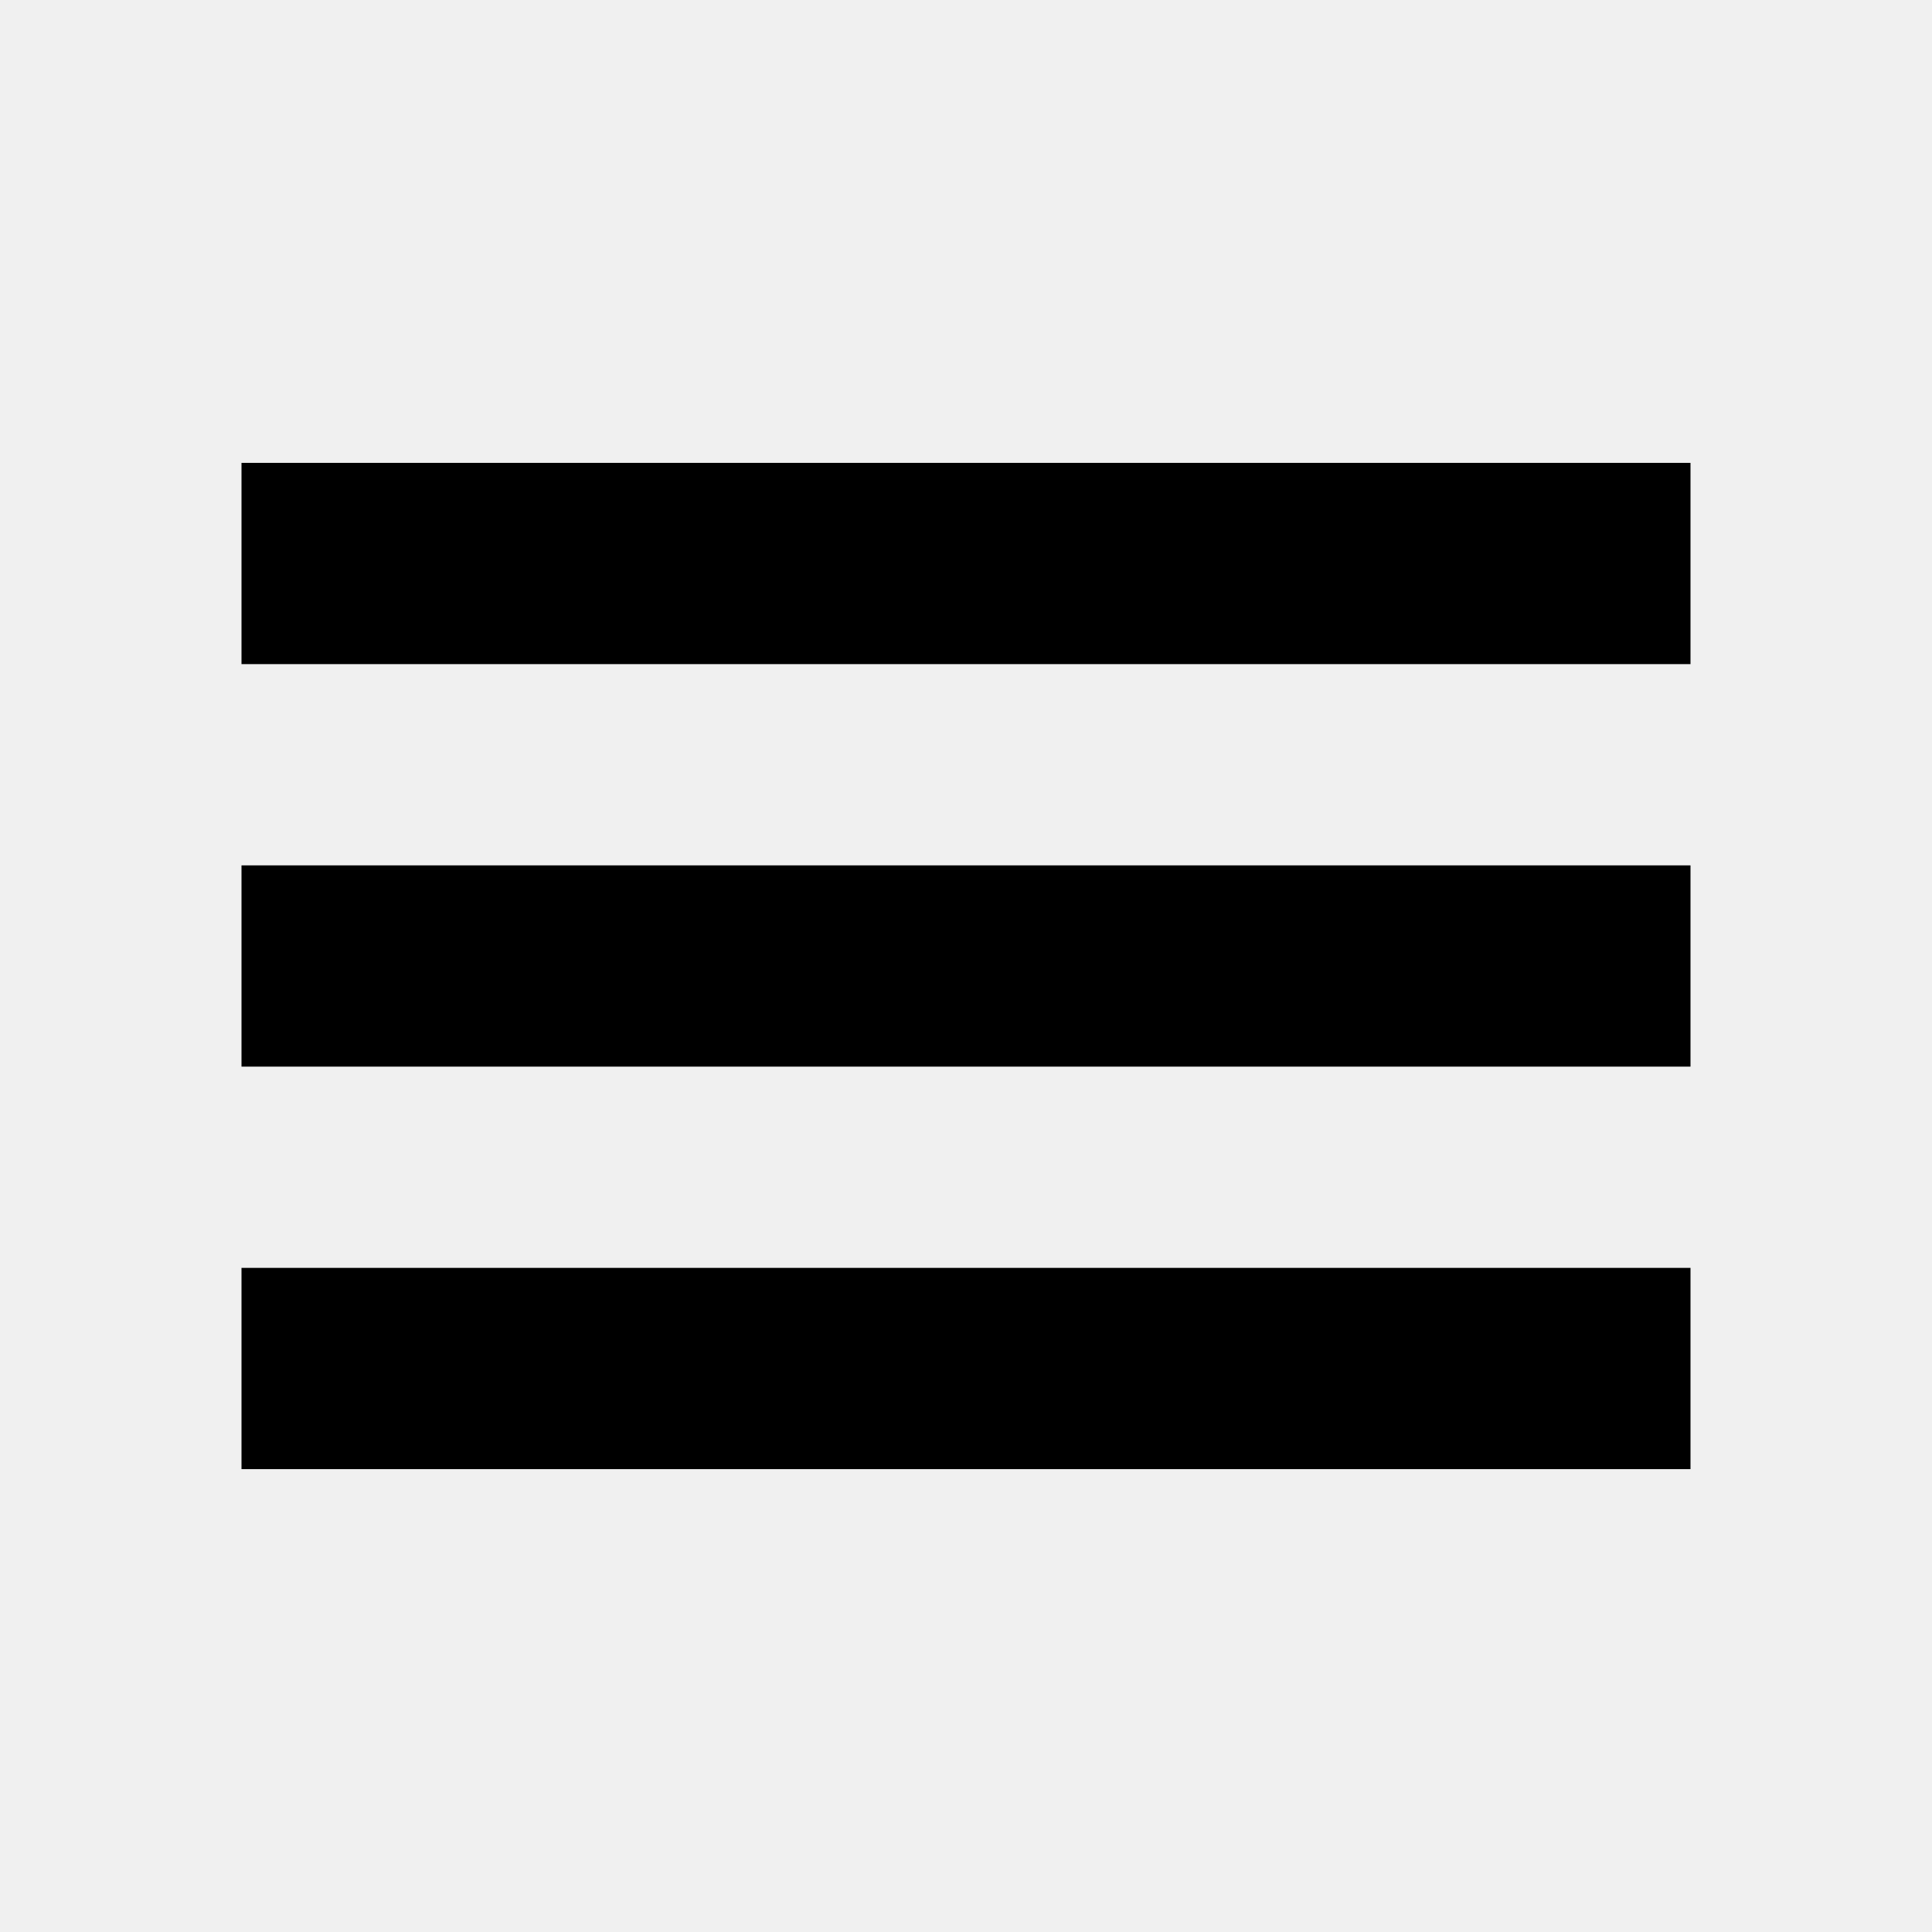
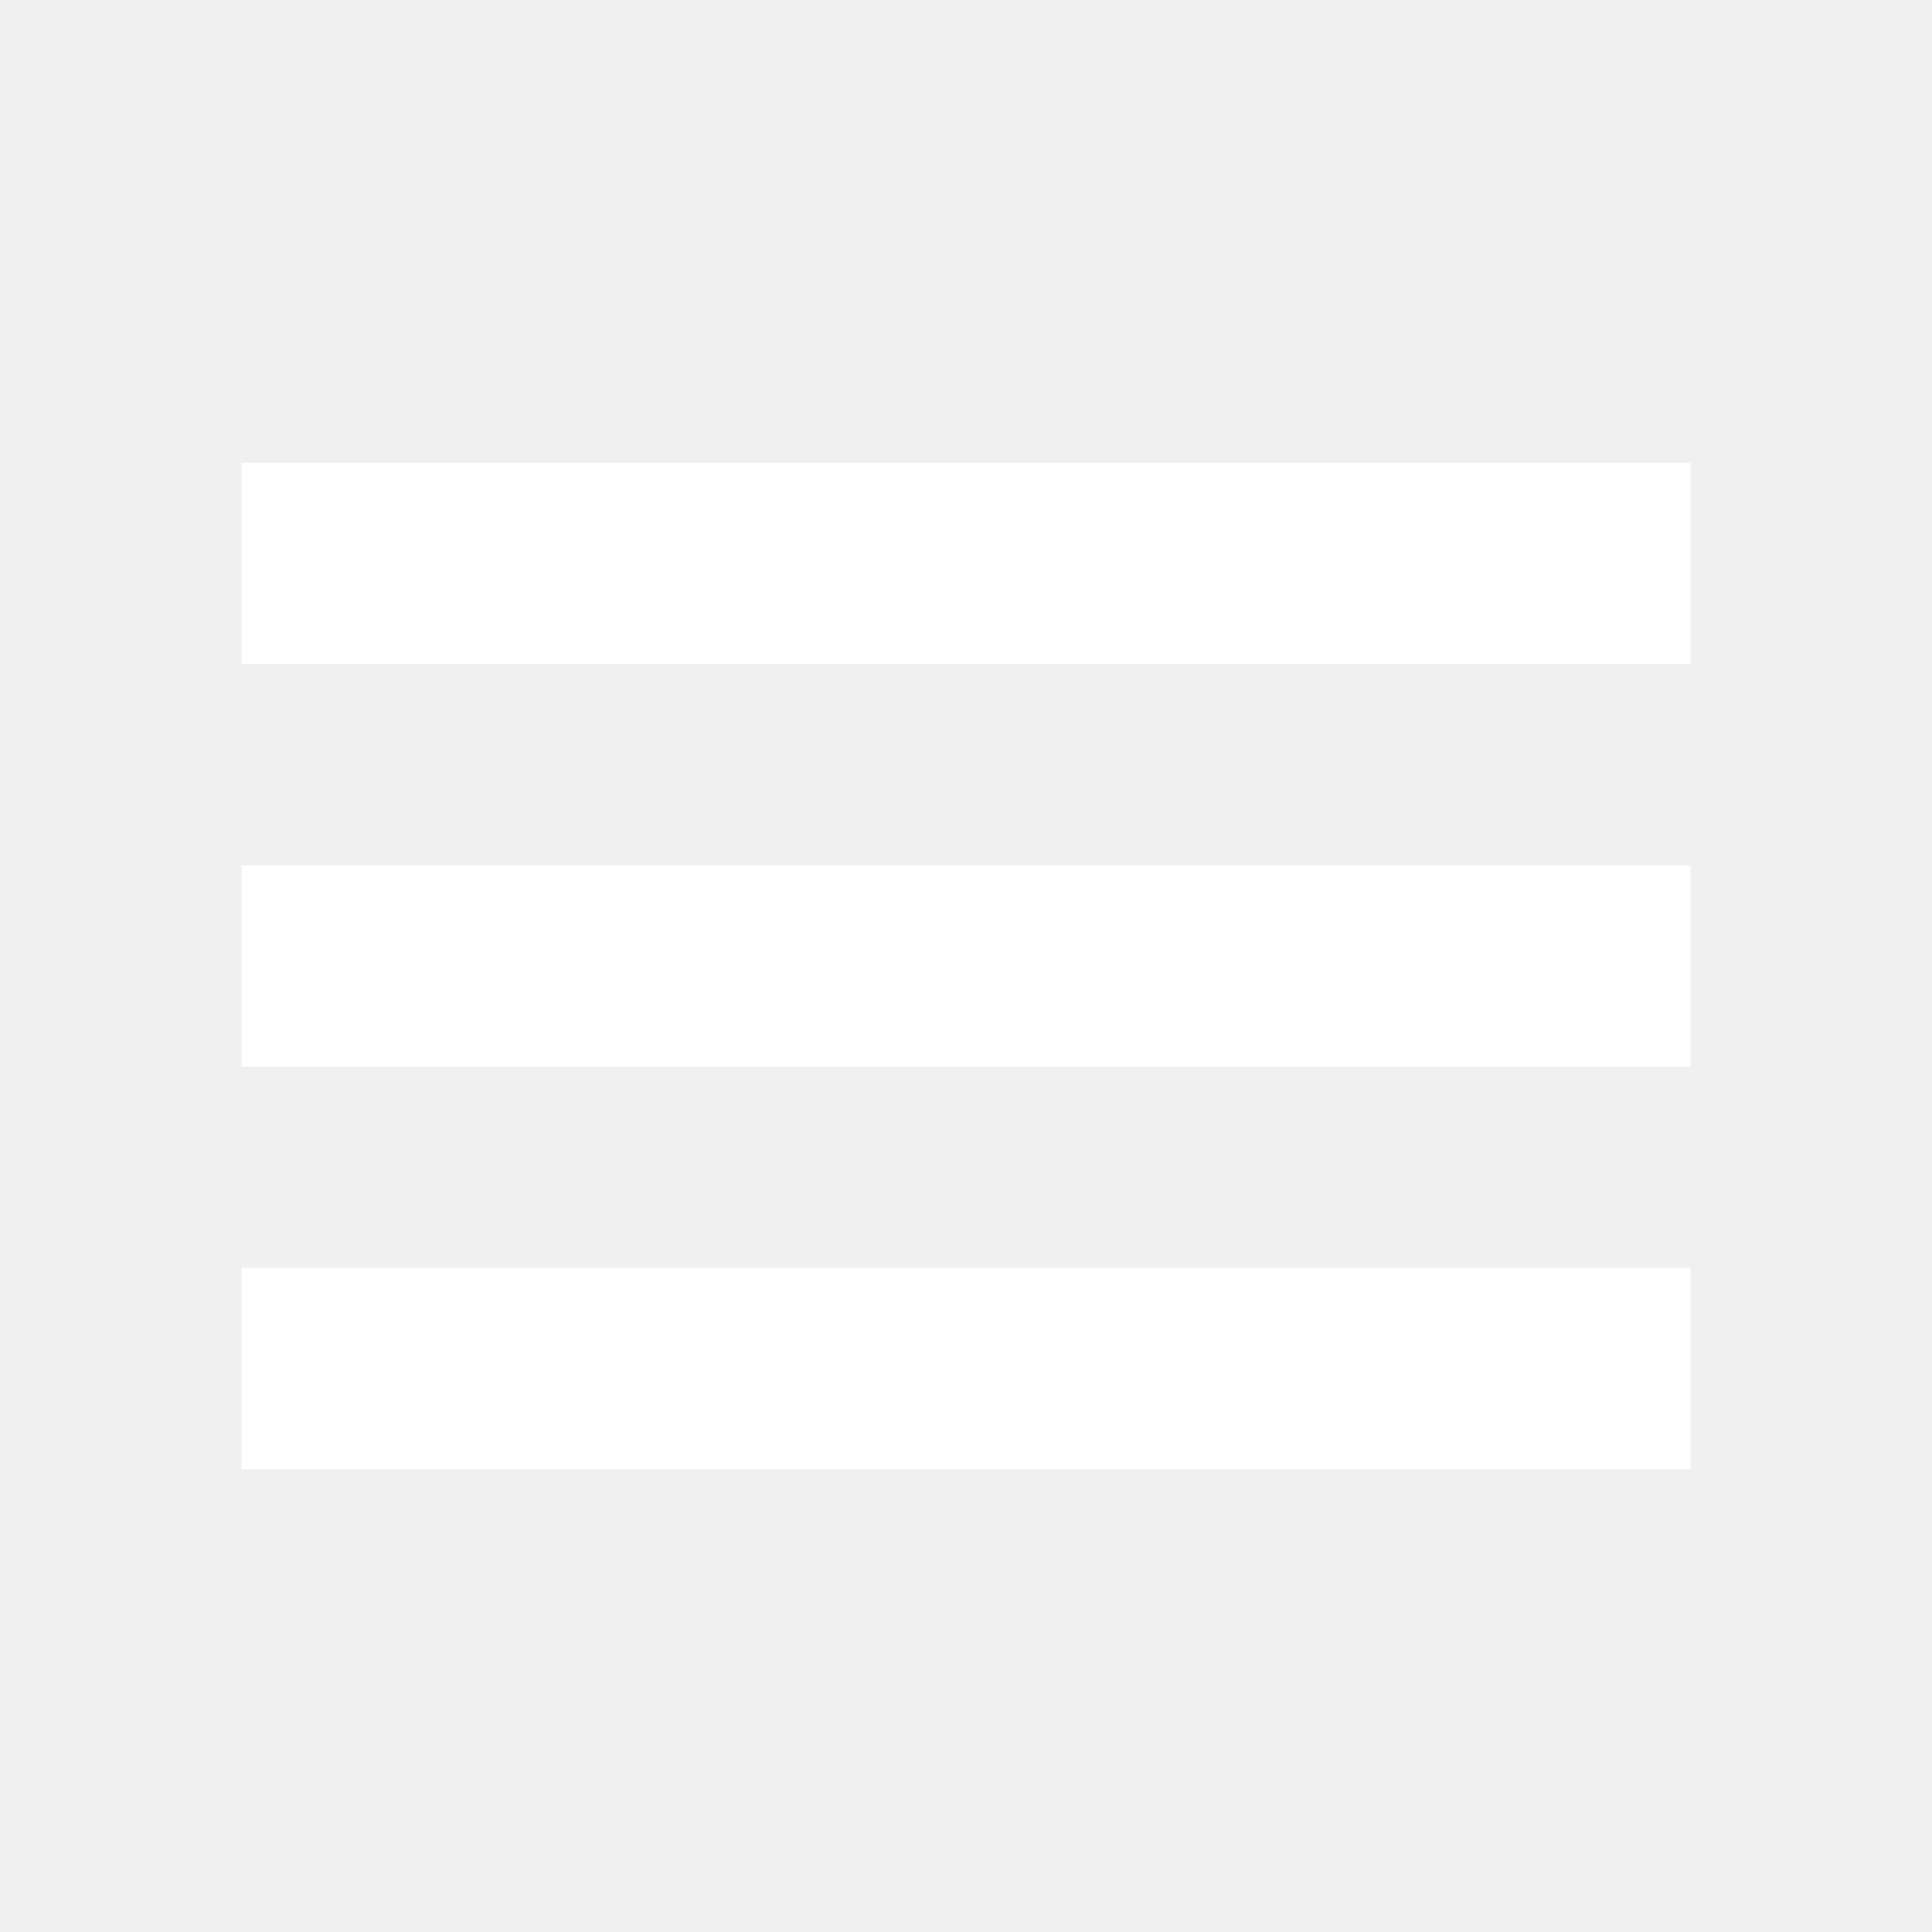
<svg xmlns="http://www.w3.org/2000/svg" width="24" height="24" viewBox="0 0 24 24" fill="none">
-   <path fill-rule="evenodd" clip-rule="evenodd" d="M3 18.25H21V15.75H3V18.25ZM3 13.25H21V10.75H3V13.25ZM3 5.75V8.25H21V5.75H3Z" fill="black" />
+   <path fill-rule="evenodd" clip-rule="evenodd" d="M3 18.25H21V15.75H3V18.25ZM3 13.25H21V10.75H3V13.25ZM3 5.75V8.25H21V5.75H3Z" fill="white" />
</svg>
